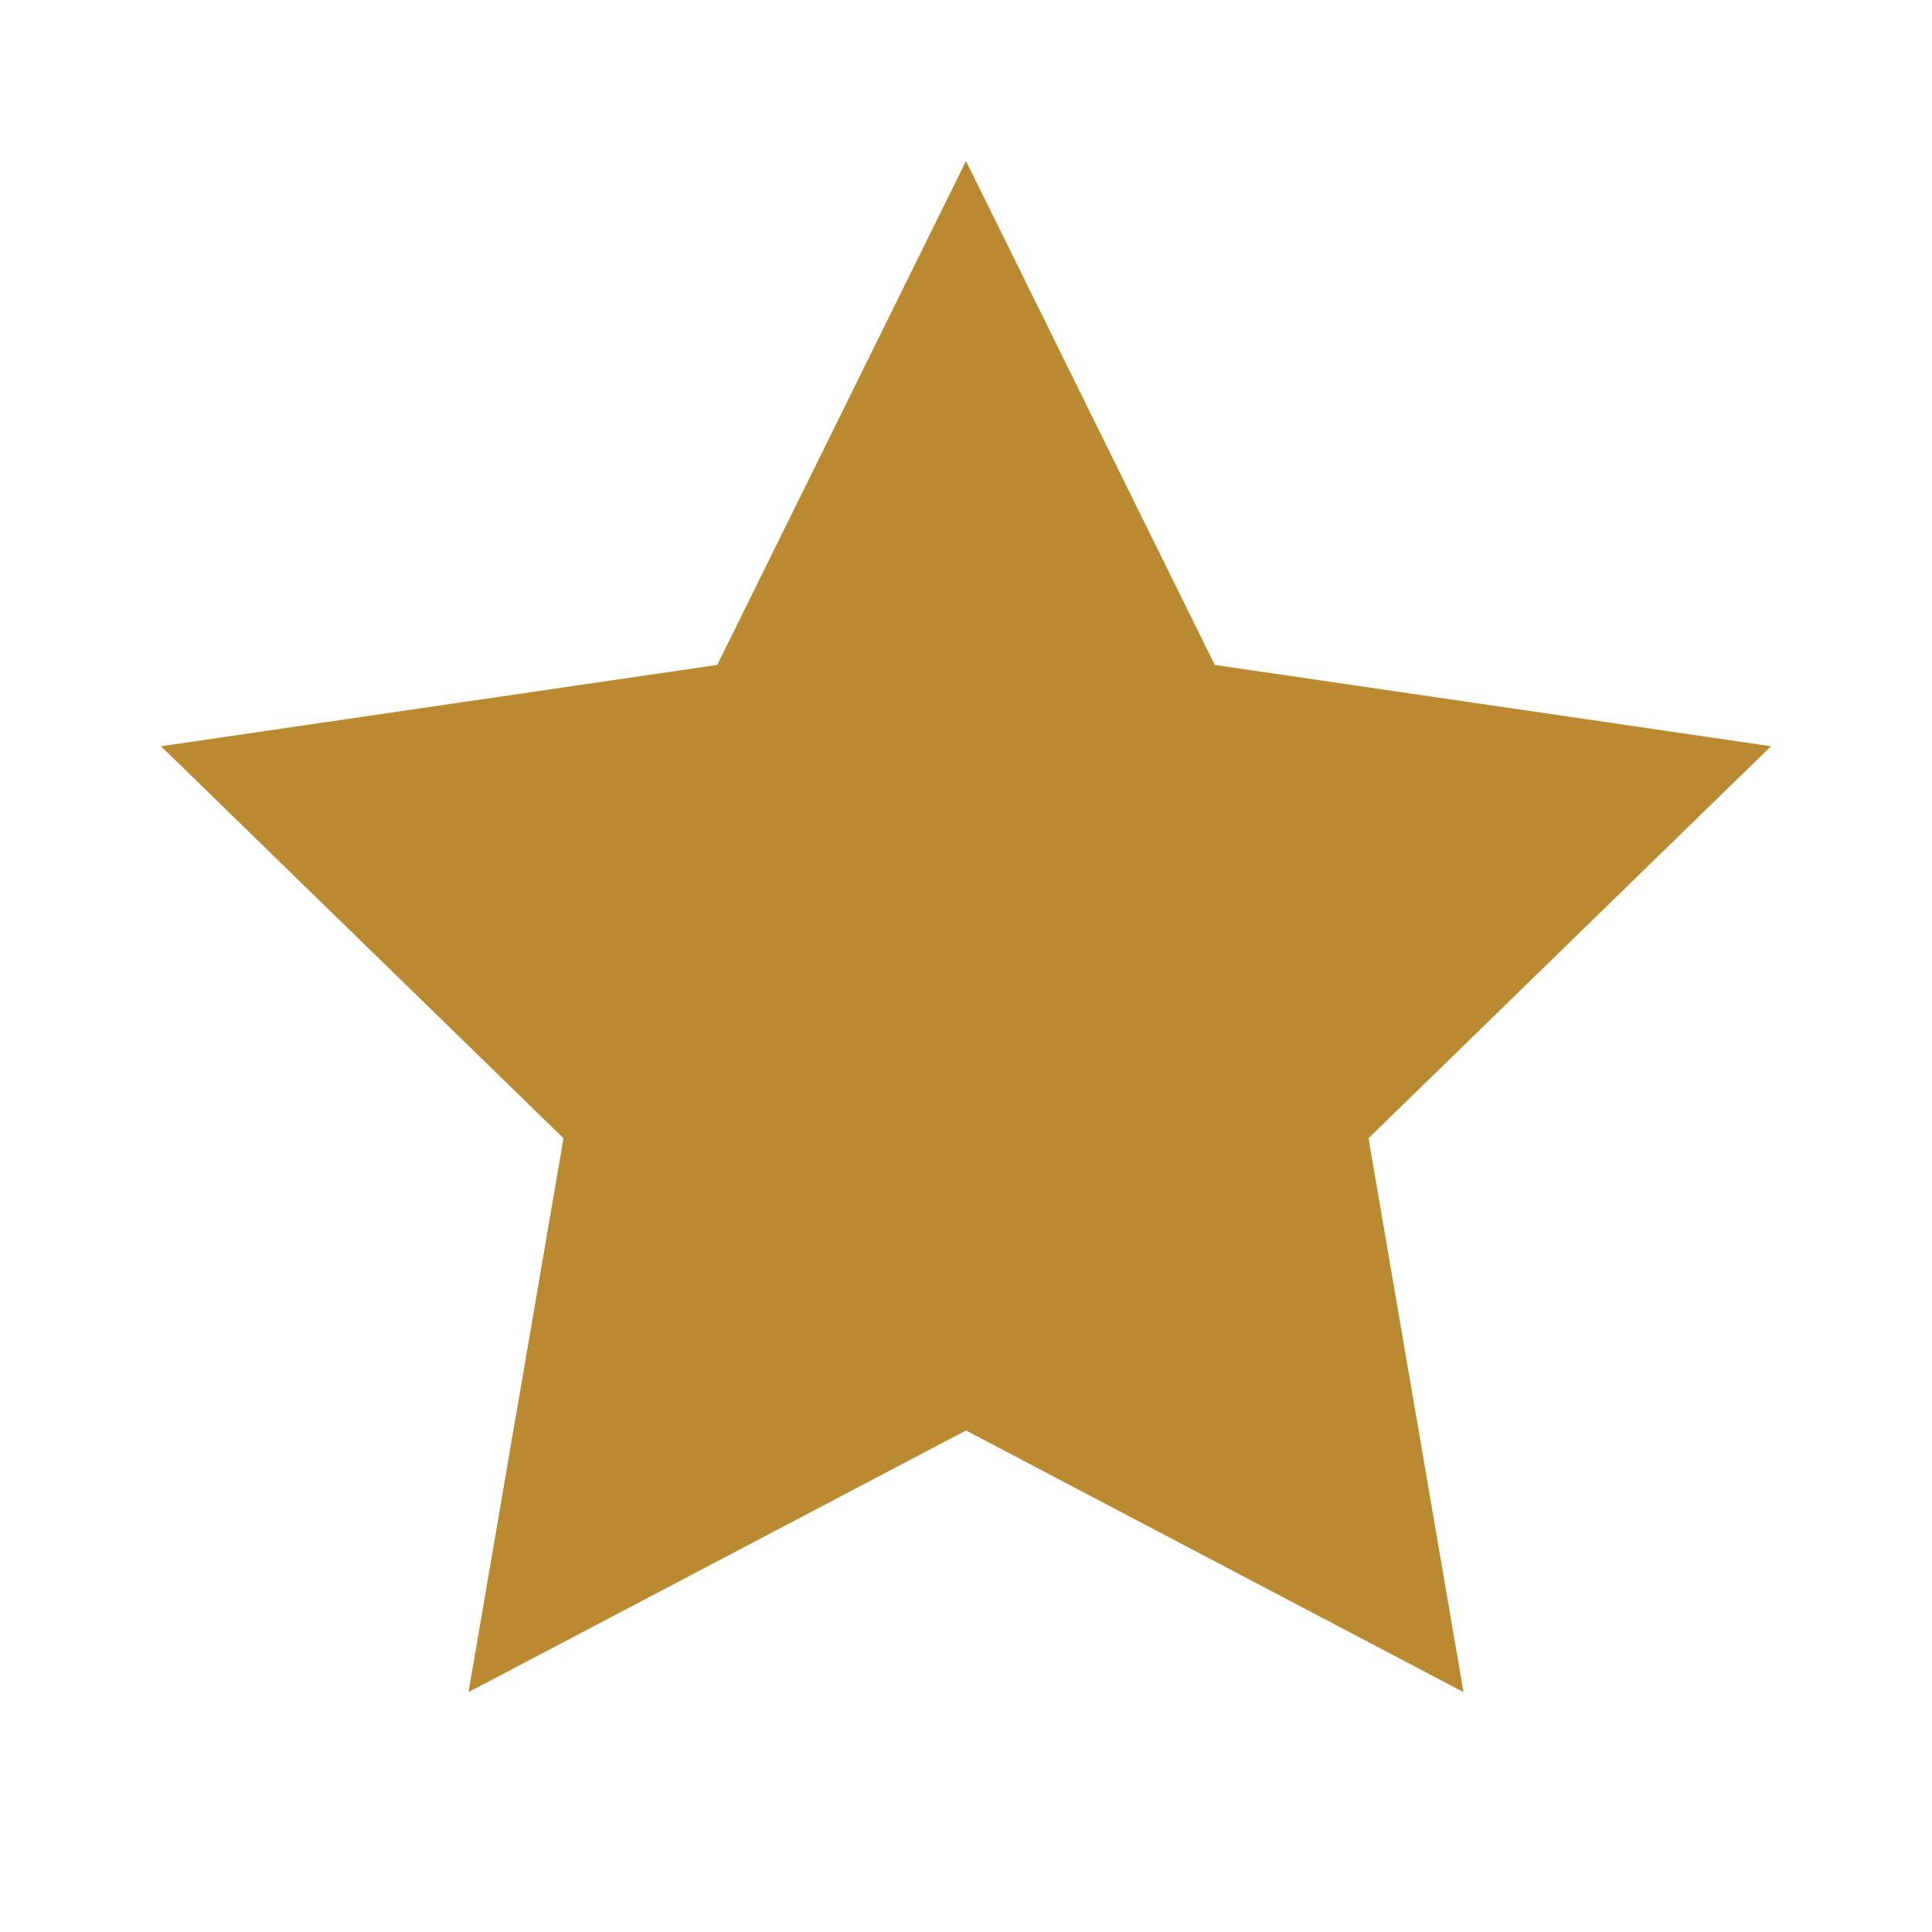
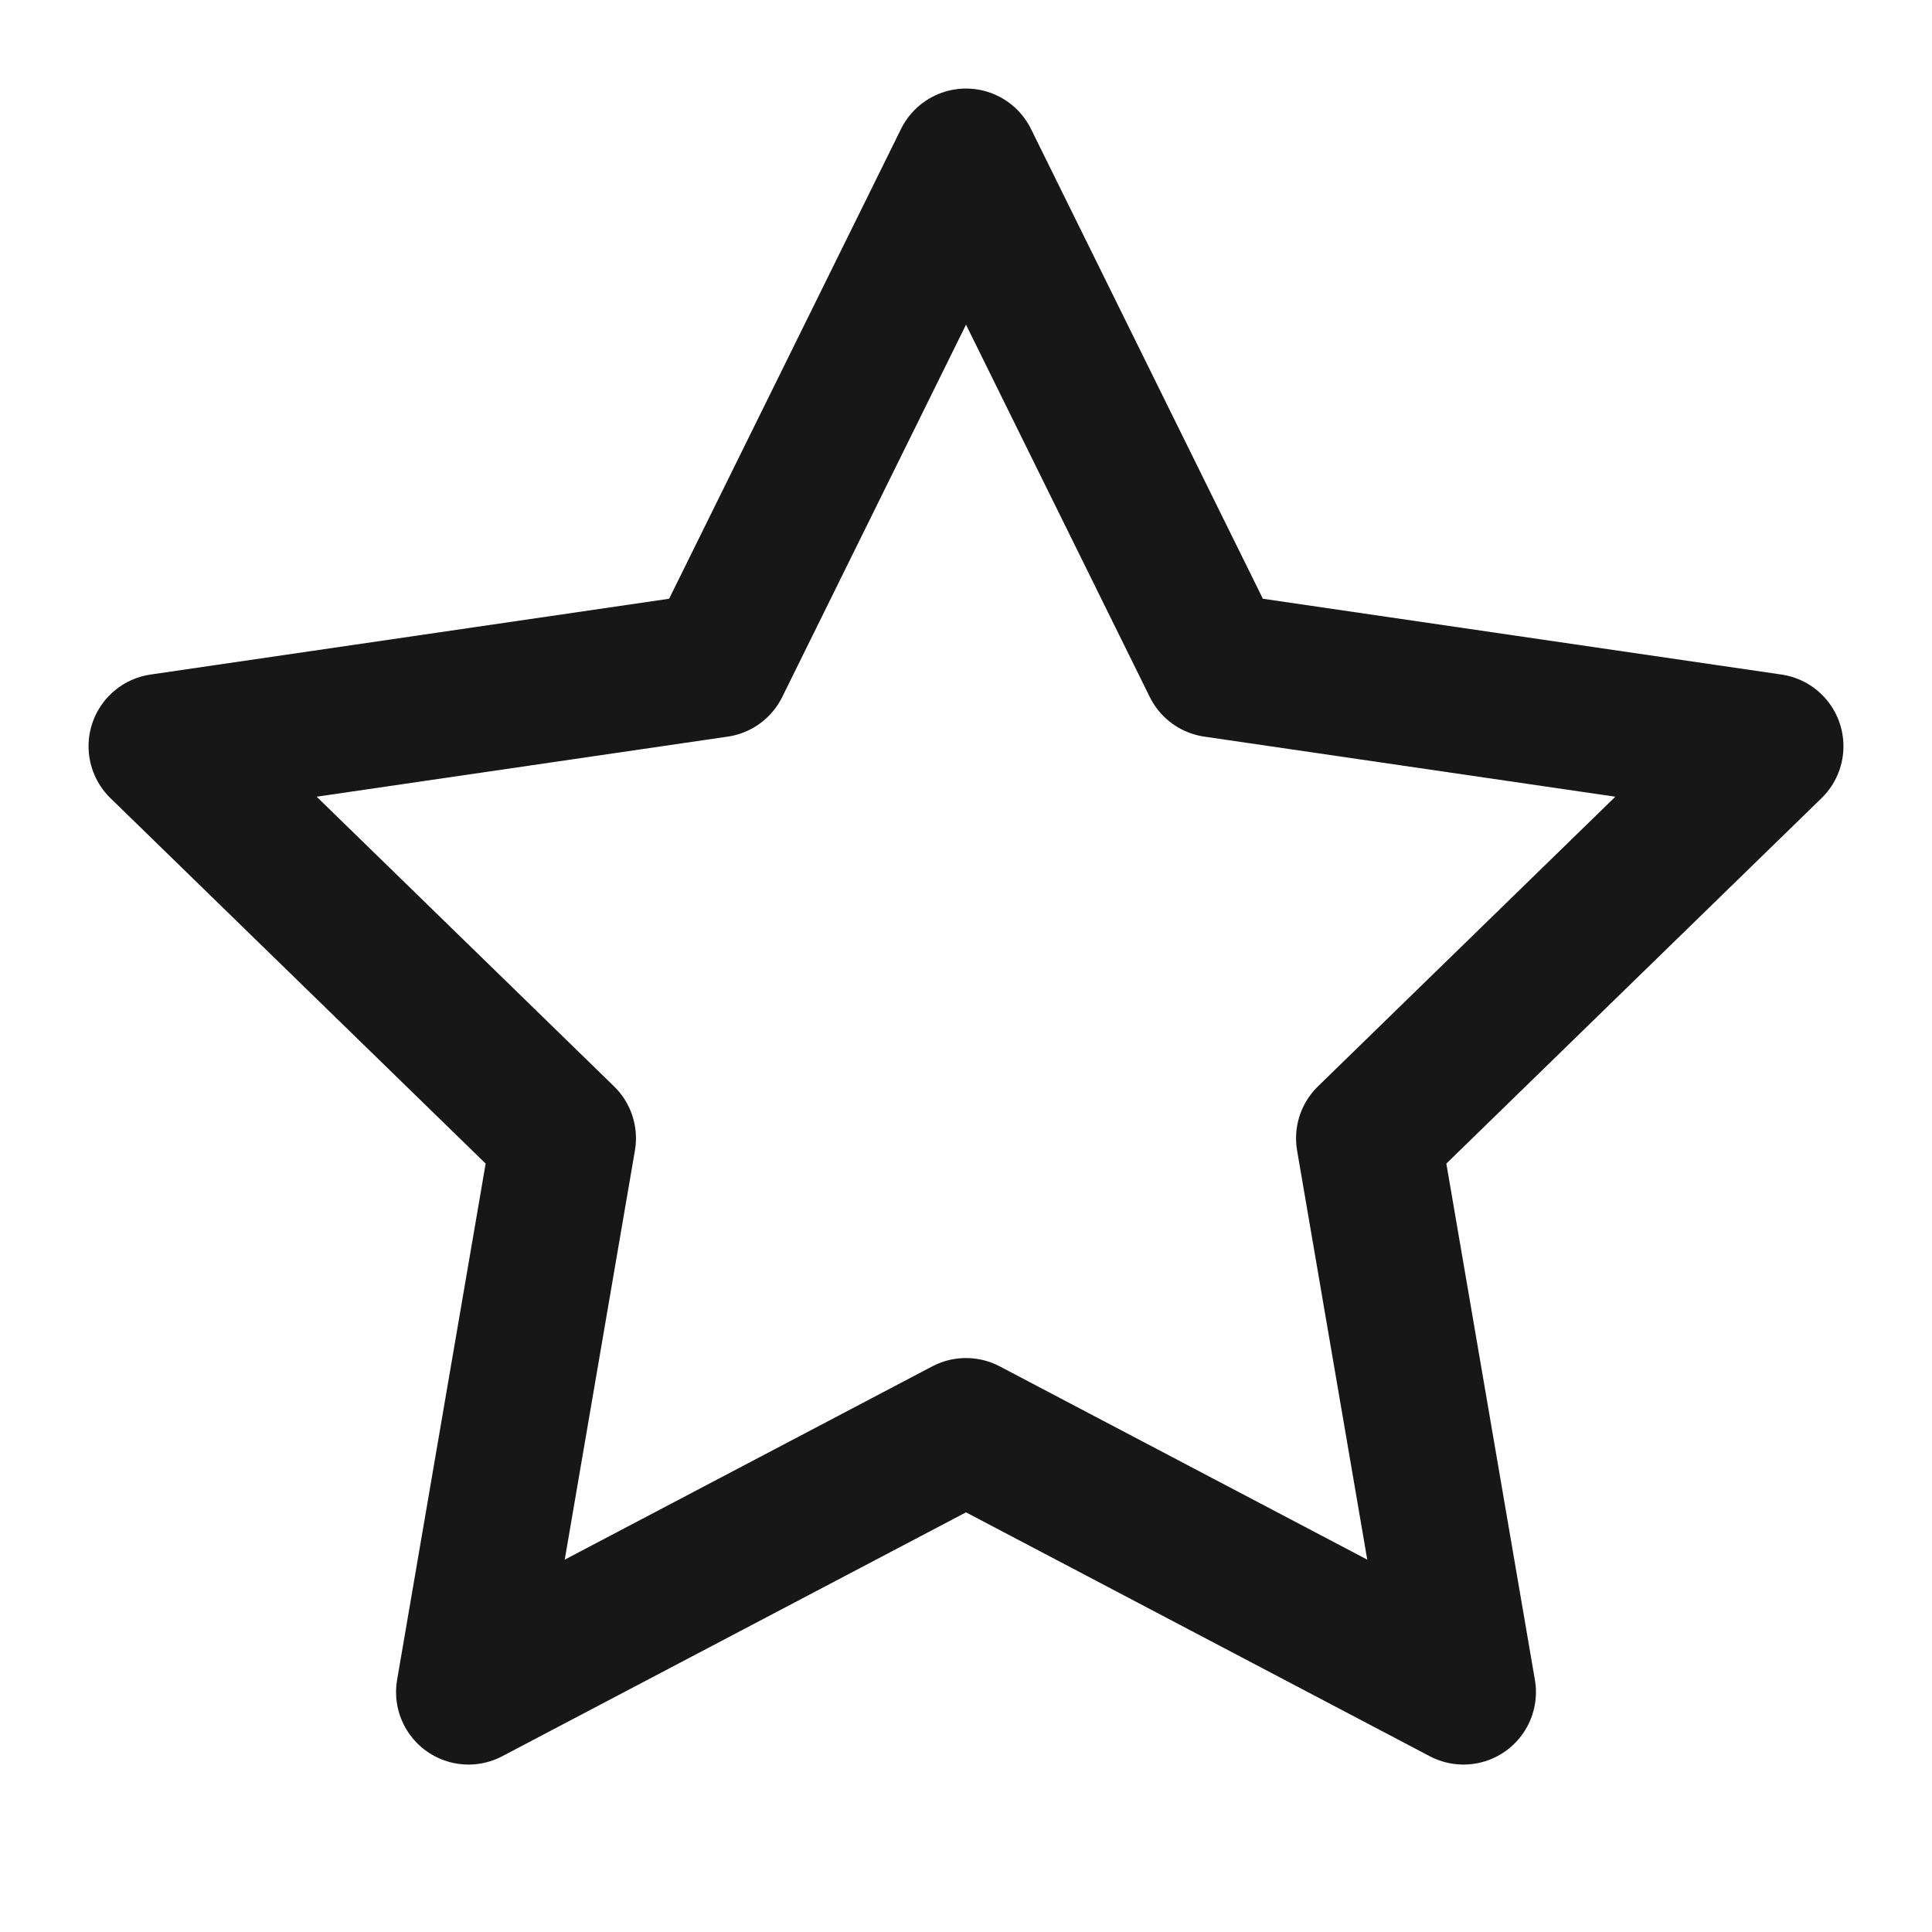
<svg xmlns="http://www.w3.org/2000/svg" viewBox="0 0 24 24">
-   <style>path{fill:#b98a30}@media(prefers-color-scheme:dark){path{fill:#ebc36c}}</style>
+   <style>path{fill:none;stroke:#171717;stroke-width:1.8;stroke-linejoin:round}@media(prefers-color-scheme:dark){path{stroke:#ededed}}</style>
  <path d="m12 2 3.09 6.26L22 9.27l-5 4.87 1.18 6.88L12 17.77l-6.18 3.25L7 14.14 2 9.27l6.91-1.01Z" />
</svg>
